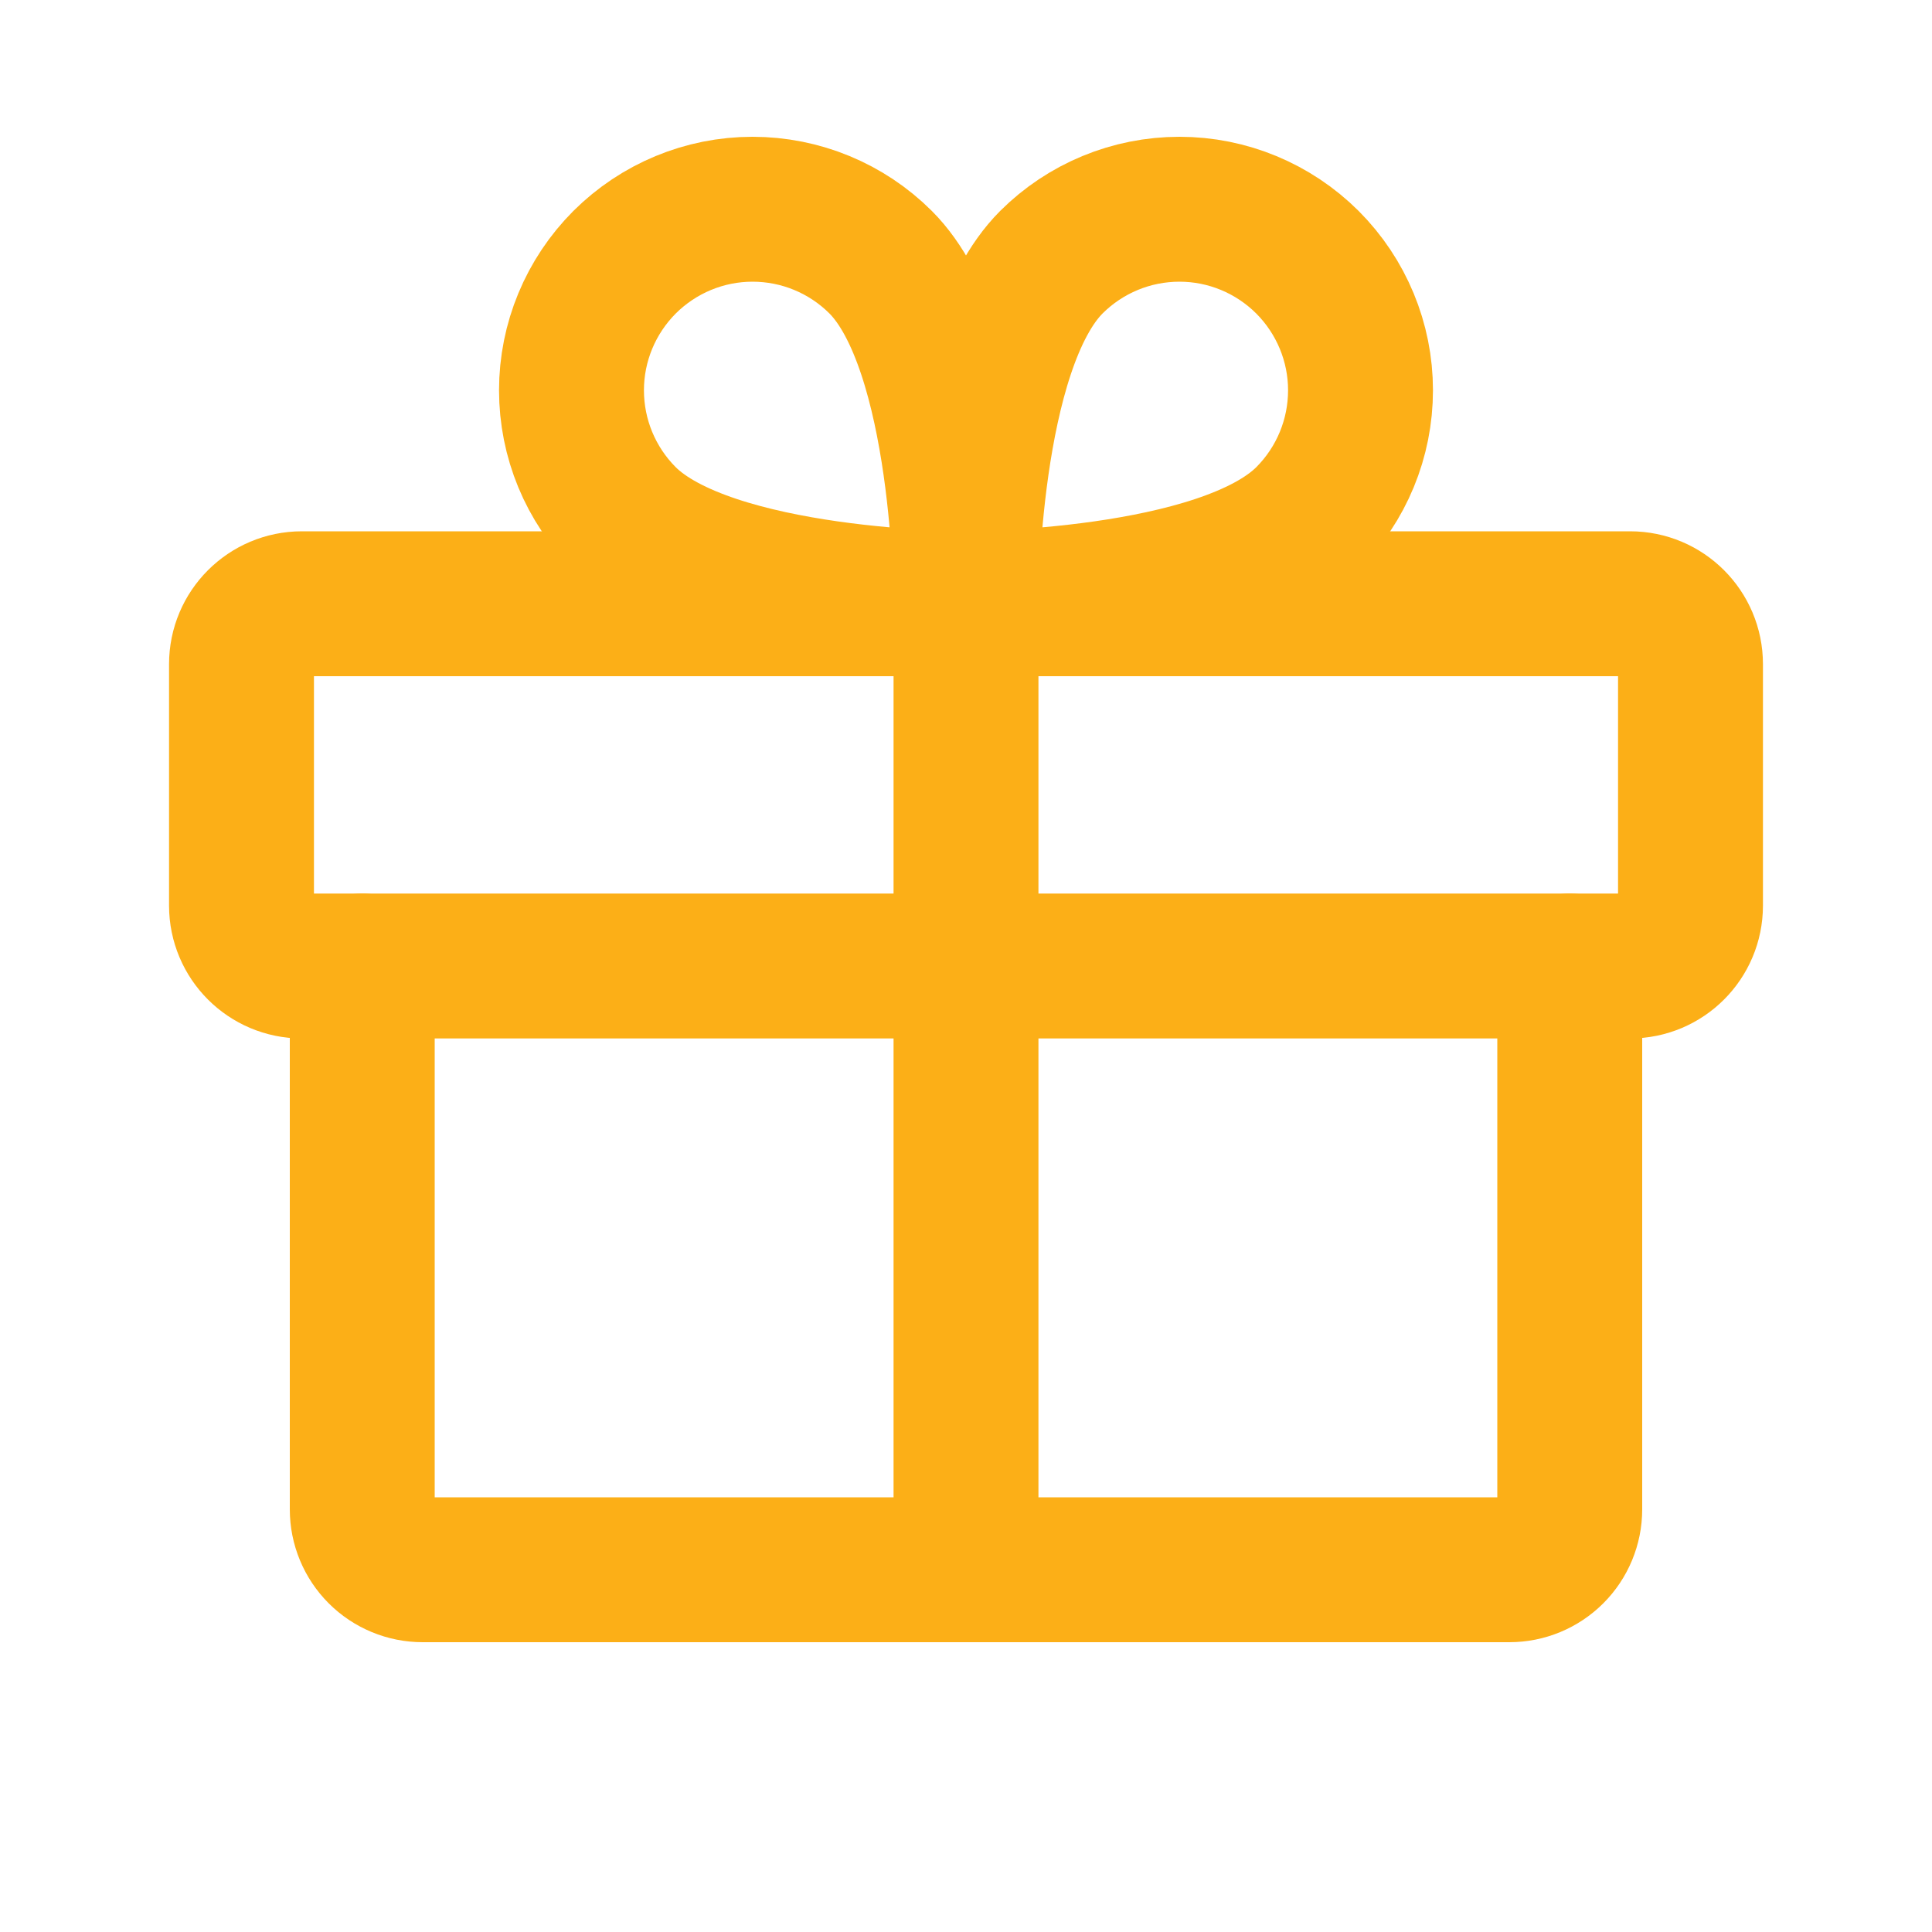
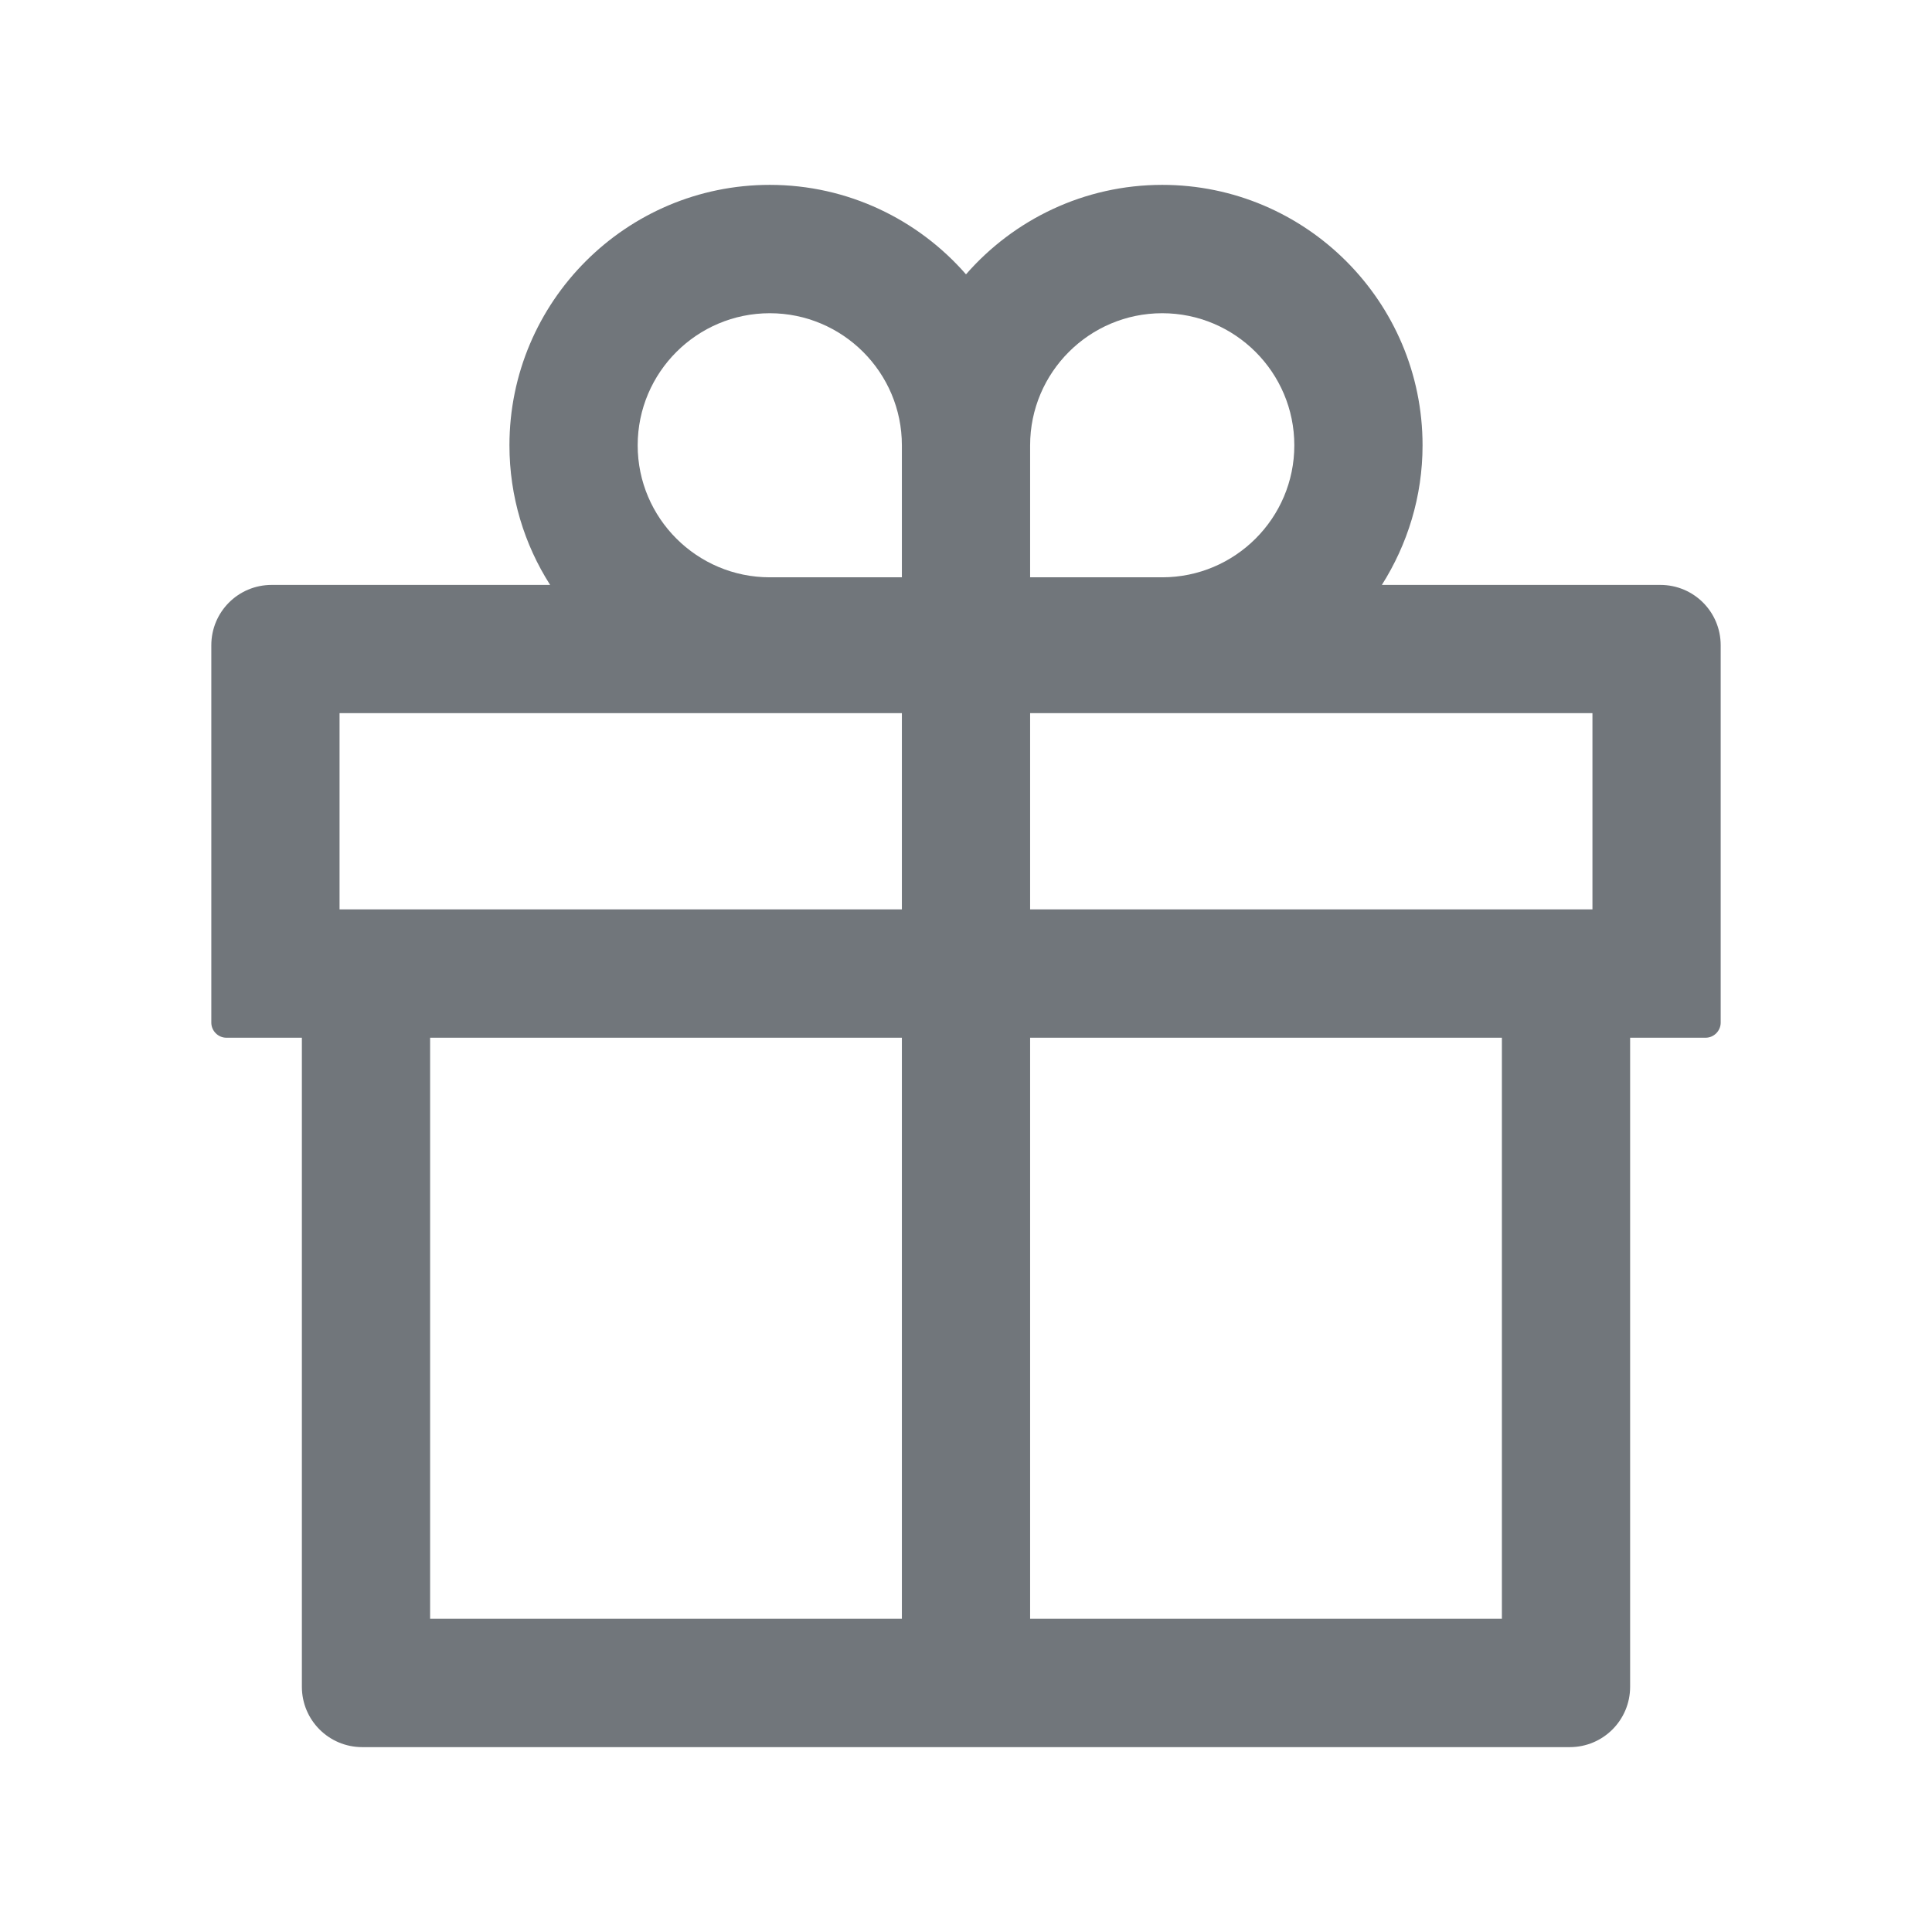
- <svg xmlns="http://www.w3.org/2000/svg" width="20" height="20" viewBox="0 0 20 20" fill="none">
-   <path d="M16.875 6.25H3.125C2.78 6.25 2.5 6.53 2.5 6.875V9.375C2.5 9.72 2.78 10 3.125 10H16.875C17.22 10 17.5 9.72 17.5 9.375V6.875C17.5 6.53 17.22 6.25 16.875 6.25Z" stroke="#FCAF17" stroke-width="1.5" stroke-linecap="round" stroke-linejoin="round" />
-   <path d="M16.25 10V15.625C16.25 15.791 16.184 15.95 16.067 16.067C15.95 16.184 15.791 16.25 15.625 16.25H4.375C4.209 16.25 4.05 16.184 3.933 16.067C3.816 15.95 3.75 15.791 3.75 15.625V10" stroke="#FCAF17" stroke-width="1.5" stroke-linecap="round" stroke-linejoin="round" />
-   <path d="M10 6.25V16.25" stroke="#FCAF17" stroke-width="1.5" stroke-linecap="round" stroke-linejoin="round" />
-   <path d="M13.536 5.366C12.652 6.25 10 6.25 10 6.25C10 6.25 10 3.598 10.884 2.714C11.236 2.363 11.712 2.166 12.21 2.166C12.707 2.166 13.183 2.364 13.535 2.715C13.886 3.067 14.084 3.543 14.084 4.04C14.084 4.538 13.887 5.014 13.536 5.366V5.366Z" stroke="#FCAF17" stroke-width="1.5" stroke-linecap="round" stroke-linejoin="round" />
-   <path d="M6.464 5.366C7.348 6.25 10 6.25 10 6.25C10 6.25 10 3.598 9.116 2.714C8.764 2.363 8.288 2.166 7.79 2.166C7.293 2.166 6.817 2.364 6.465 2.715C6.114 3.067 5.916 3.543 5.916 4.04C5.916 4.538 6.113 5.014 6.464 5.366V5.366Z" stroke="#FCAF17" stroke-width="1.5" stroke-linecap="round" stroke-linejoin="round" />
+ <svg xmlns="http://www.w3.org/2000/svg" width="16" height="16" viewBox="0 0 16 16" fill="none">
+   <path d="M13.75 4.844H11.444C11.656 4.509 11.781 4.112 11.781 3.688C11.781 2.498 10.814 1.531 9.625 1.531C8.978 1.531 8.395 1.819 8 2.272C7.605 1.819 7.022 1.531 6.375 1.531C5.186 1.531 4.219 2.498 4.219 3.688C4.219 4.112 4.342 4.509 4.556 4.844H2.25C1.973 4.844 1.75 5.067 1.75 5.344V8.469C1.75 8.537 1.806 8.594 1.875 8.594H2.5V13.969C2.5 14.245 2.723 14.469 3 14.469H13C13.277 14.469 13.5 14.245 13.5 13.969V8.594H14.125C14.194 8.594 14.25 8.537 14.25 8.469V5.344C14.25 5.067 14.027 4.844 13.75 4.844ZM8.531 3.688C8.531 3.084 9.022 2.594 9.625 2.594C10.228 2.594 10.719 3.084 10.719 3.688C10.719 4.291 10.228 4.781 9.625 4.781H8.531V3.688ZM6.375 2.594C6.978 2.594 7.469 3.084 7.469 3.688V4.781H6.375C5.772 4.781 5.281 4.291 5.281 3.688C5.281 3.084 5.772 2.594 6.375 2.594ZM2.812 7.531V5.906H7.469V7.531H2.812ZM3.562 8.594H7.469V13.406H3.562V8.594ZM12.438 13.406H8.531V8.594H12.438V13.406ZM13.188 7.531H8.531V5.906H13.188V7.531Z" fill="#71767B" />
</svg>
